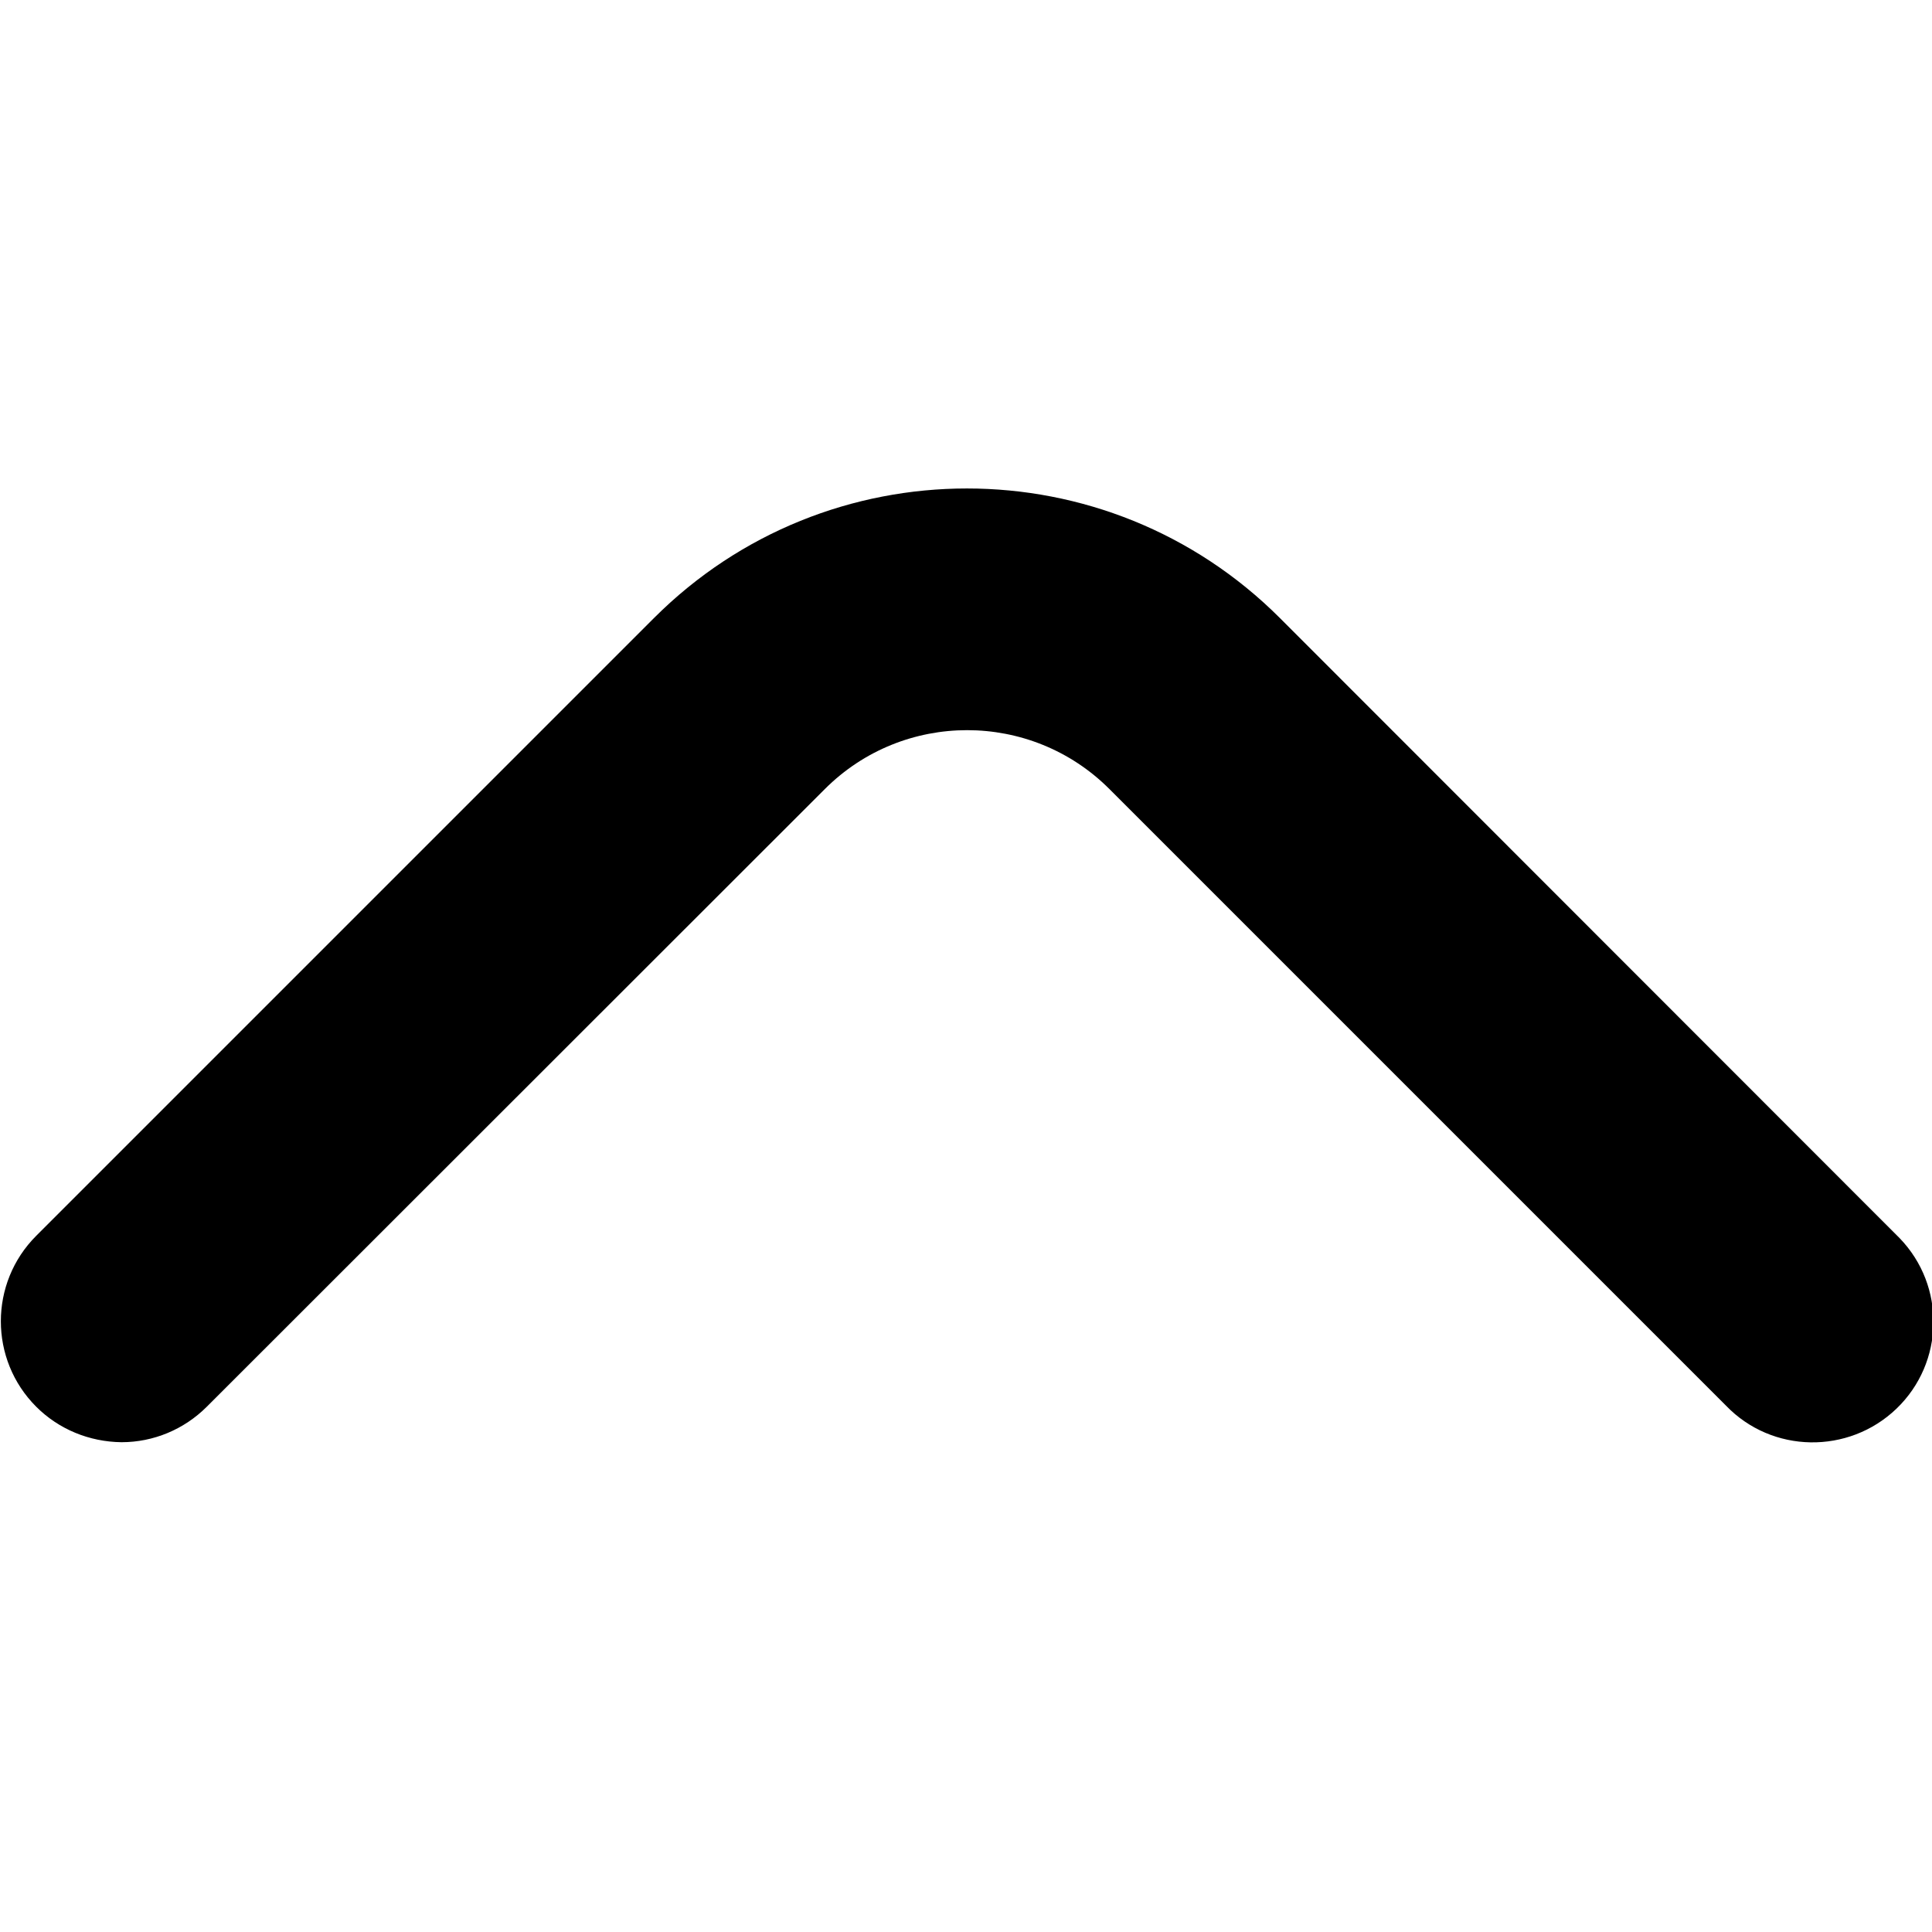
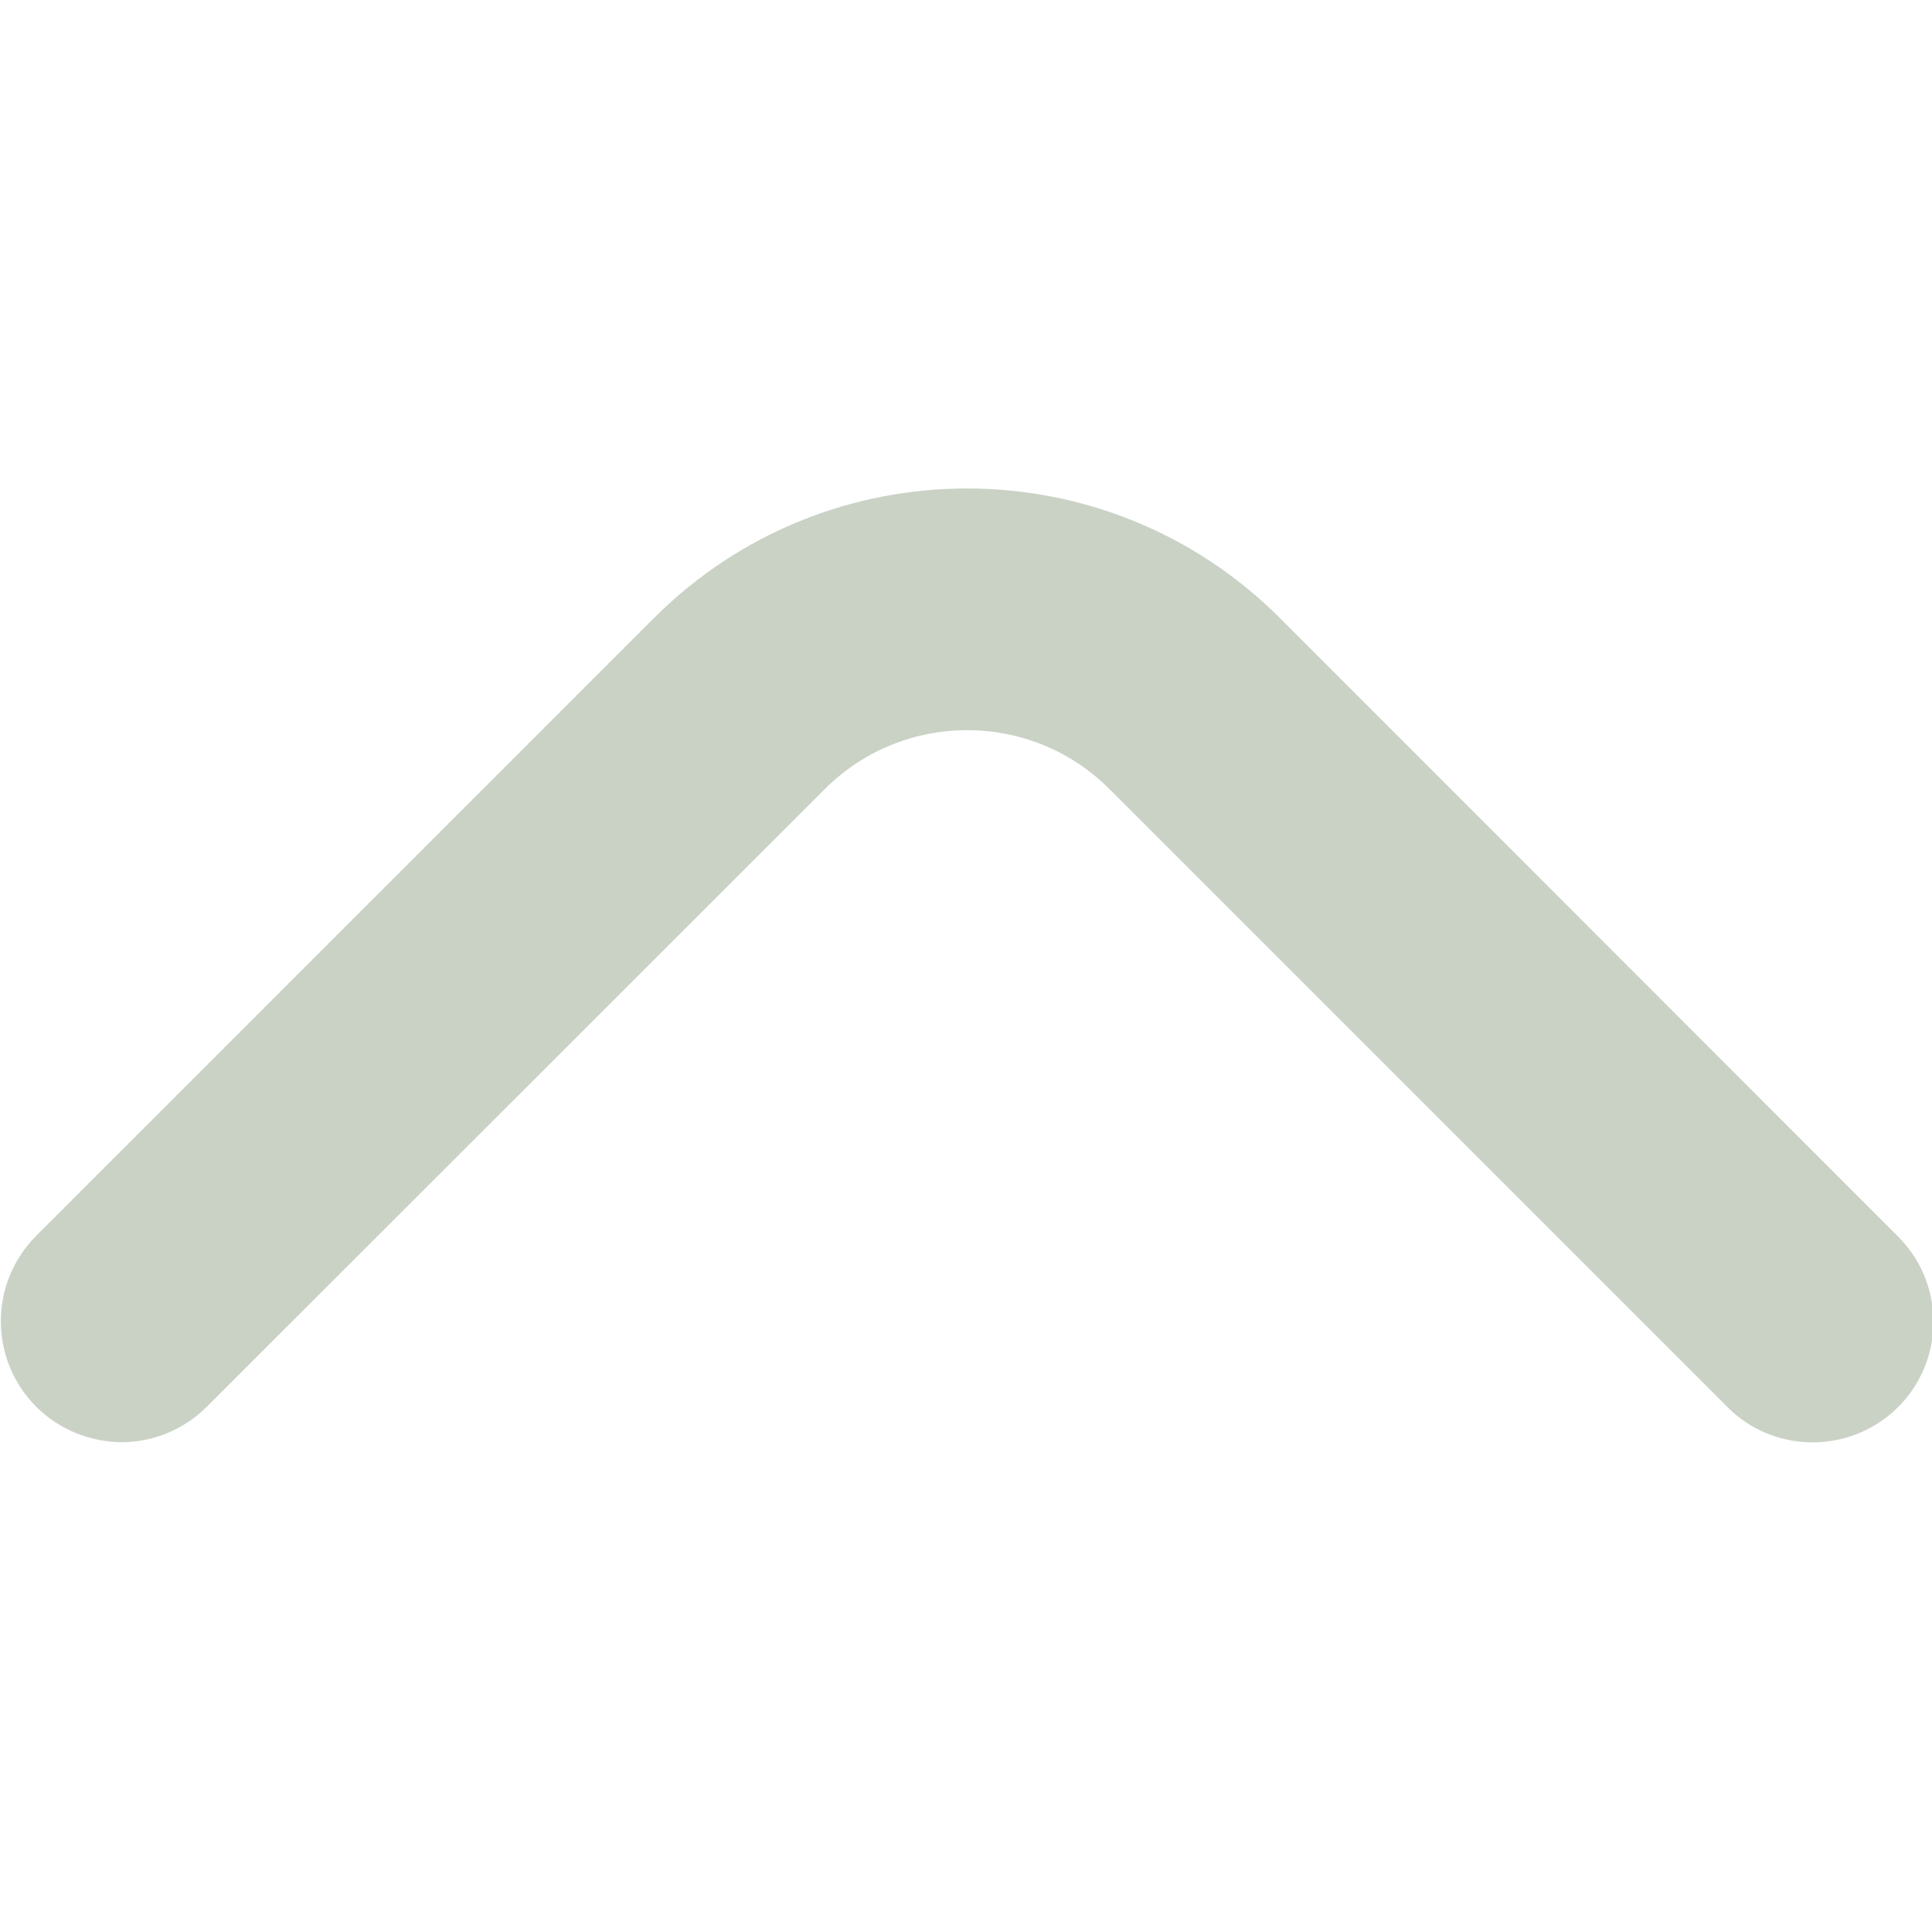
- <svg xmlns="http://www.w3.org/2000/svg" version="1.1" id="Layer_1" xmlnsSvgjs="http://svgjs.com/svgjs" xmlnsXlink="http://www.w3.org/1999/xlink" x="0px" y="0px" viewBox="0 0 512 512" style="enable-background:new 0 0 512 512;" xmlSpace="preserve">
+ <svg xmlns="http://www.w3.org/2000/svg" version="1.1" id="Layer_1" x="0px" y="0px" viewBox="0 0 512 512" style="enable-background:new 0 0 512 512;" xml:space="preserve">
  <style type="text/css">
	.st0{fill:#CAD2C5;}
</style>
  <g>
-     <path className="st0" d="M9.6,372.8c-12.5-12.5-12.5-32.8,0-45.3l163.7-163.7c45.8-45.8,120.1-45.8,165.9,0l163.4,163.5   c0.3,0.3,0.5,0.5,0.8,0.8c12.3,12.7,11.9,33-0.8,45.2s-33,11.9-45.2-0.8L294,209.1l0,0c-20.8-20.8-54.6-20.8-75.4,0L54.8,372.8   c-6,6-14.1,9.4-22.6,9.4C23.7,382.1,15.6,378.8,9.6,372.8z" />
+     <path class="st0" d="M9.6,372.8c-12.5-12.5-12.5-32.8,0-45.3l163.7-163.7c45.8-45.8,120.1-45.8,165.9,0l163.4,163.5   c0.3,0.3,0.5,0.5,0.8,0.8c12.3,12.7,11.9,33-0.8,45.2s-33,11.9-45.2-0.8L294,209.1l0,0c-20.8-20.8-54.6-20.8-75.4,0L54.8,372.8   c-6,6-14.1,9.4-22.6,9.4C23.7,382.1,15.6,378.8,9.6,372.8z" />
  </g>
</svg>
